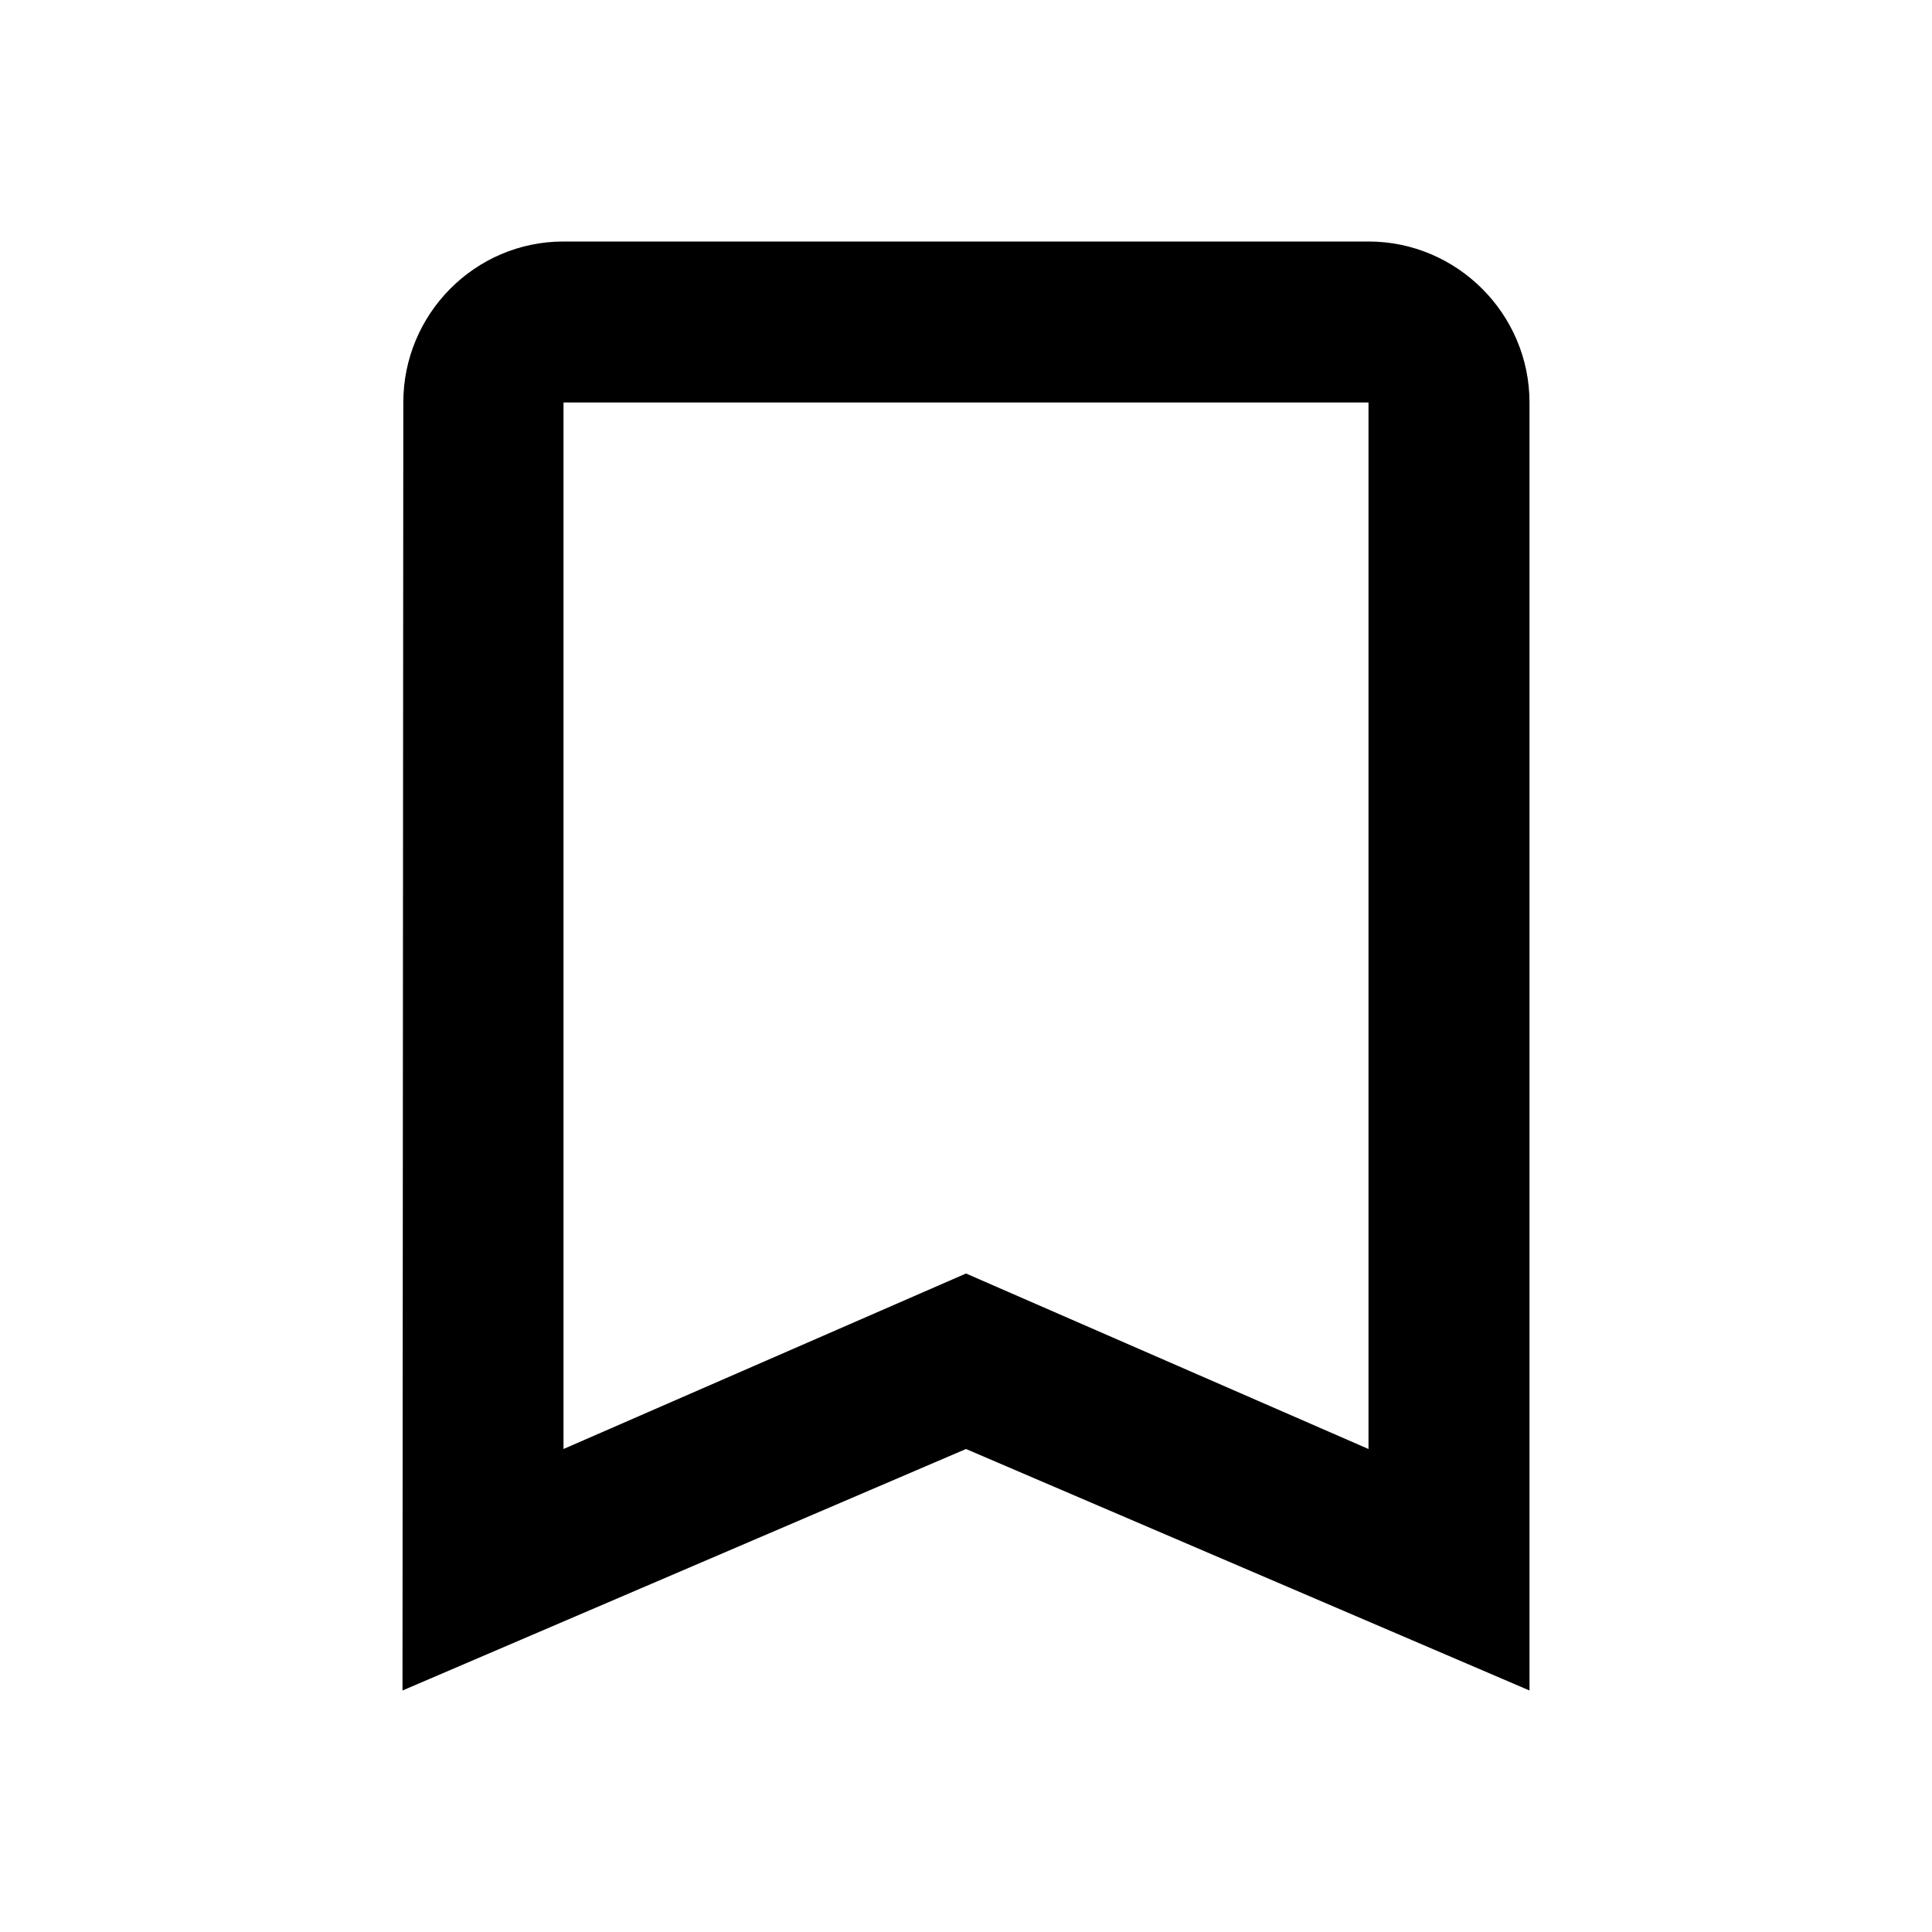
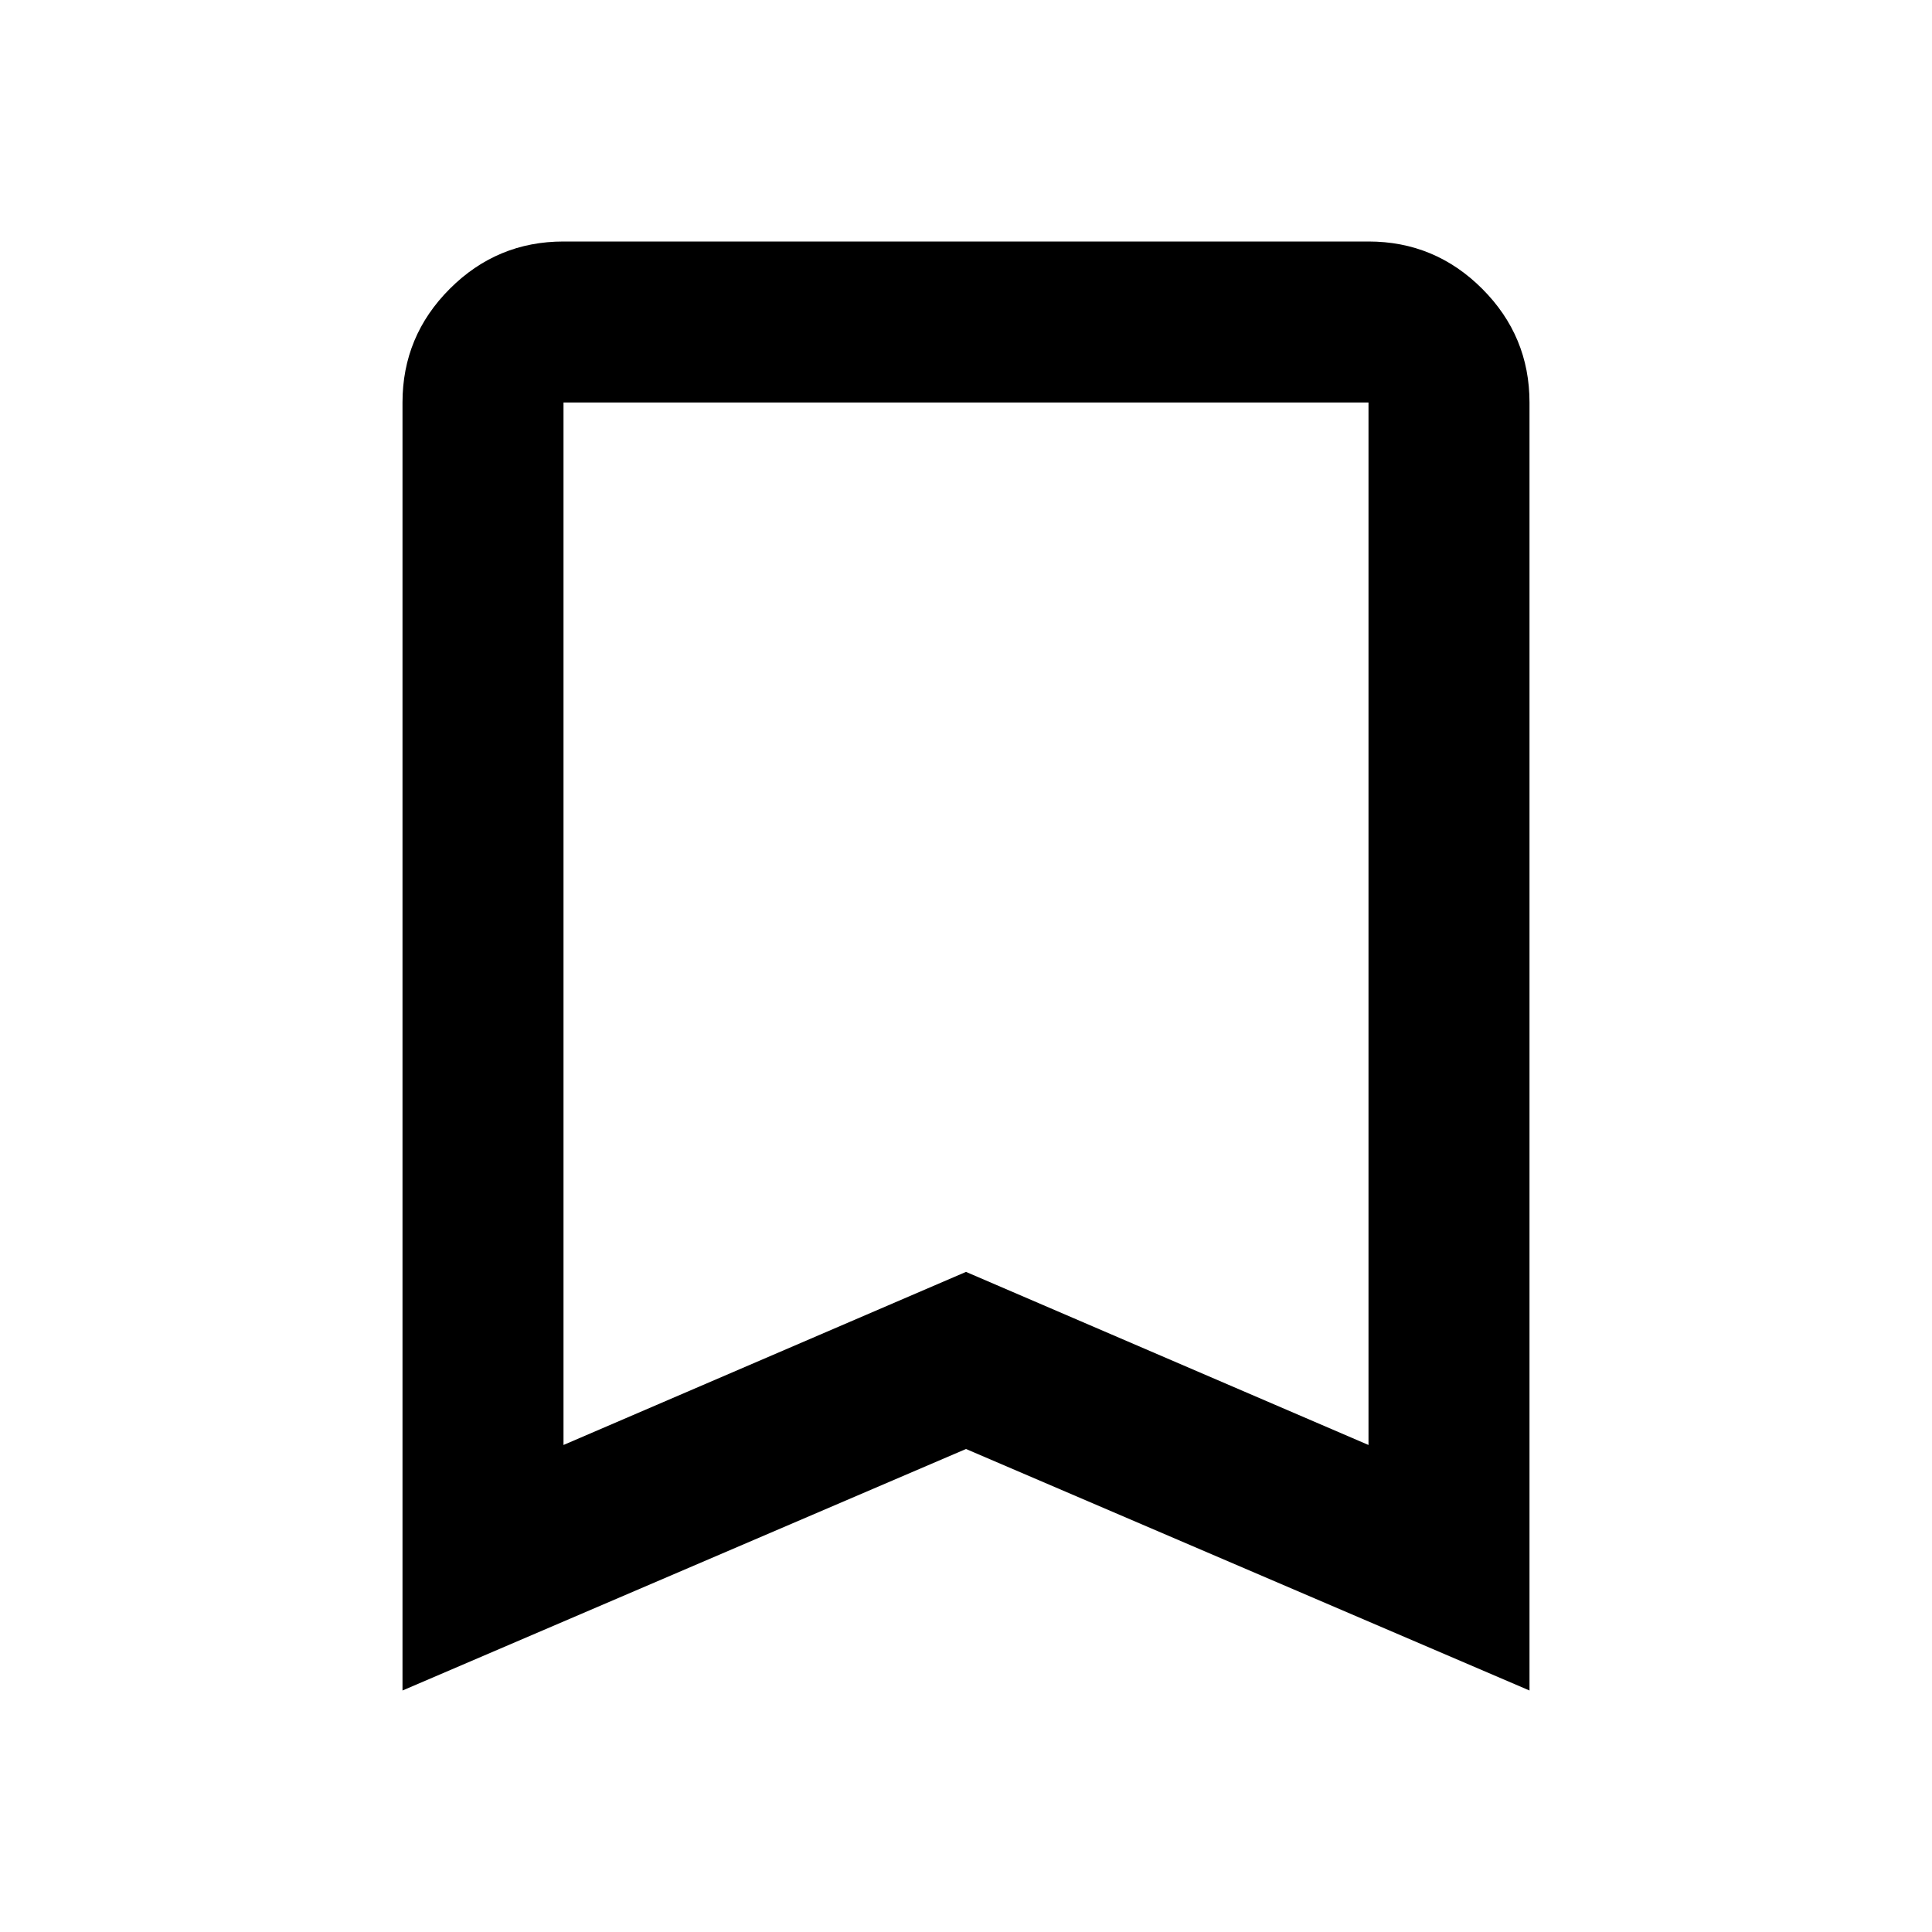
- <svg xmlns="http://www.w3.org/2000/svg" height="24" viewBox="0 0 24 24" width="24">
-   <path d="M0 0h24v24H0z" fill="none" />
-   <path d="M17 3H7c-1.1 0-1.99.9-1.99 2L5 21l7-3 7 3V5c0-1.1-.9-2-2-2zm0 15l-5-2.18L7 18V5h10v13z" />
+ <svg xmlns="http://www.w3.org/2000/svg" viewBox="0 -960 960 960">
+   <path d="M200-120v-640q0-33 23.5-56.5T280-840h400q33 0 56.5 23.5T760-760v640L480-240 200-120Zm80-122 200-86 200 86v-518H280v518Zm0-518h400-400Z" />
</svg>
